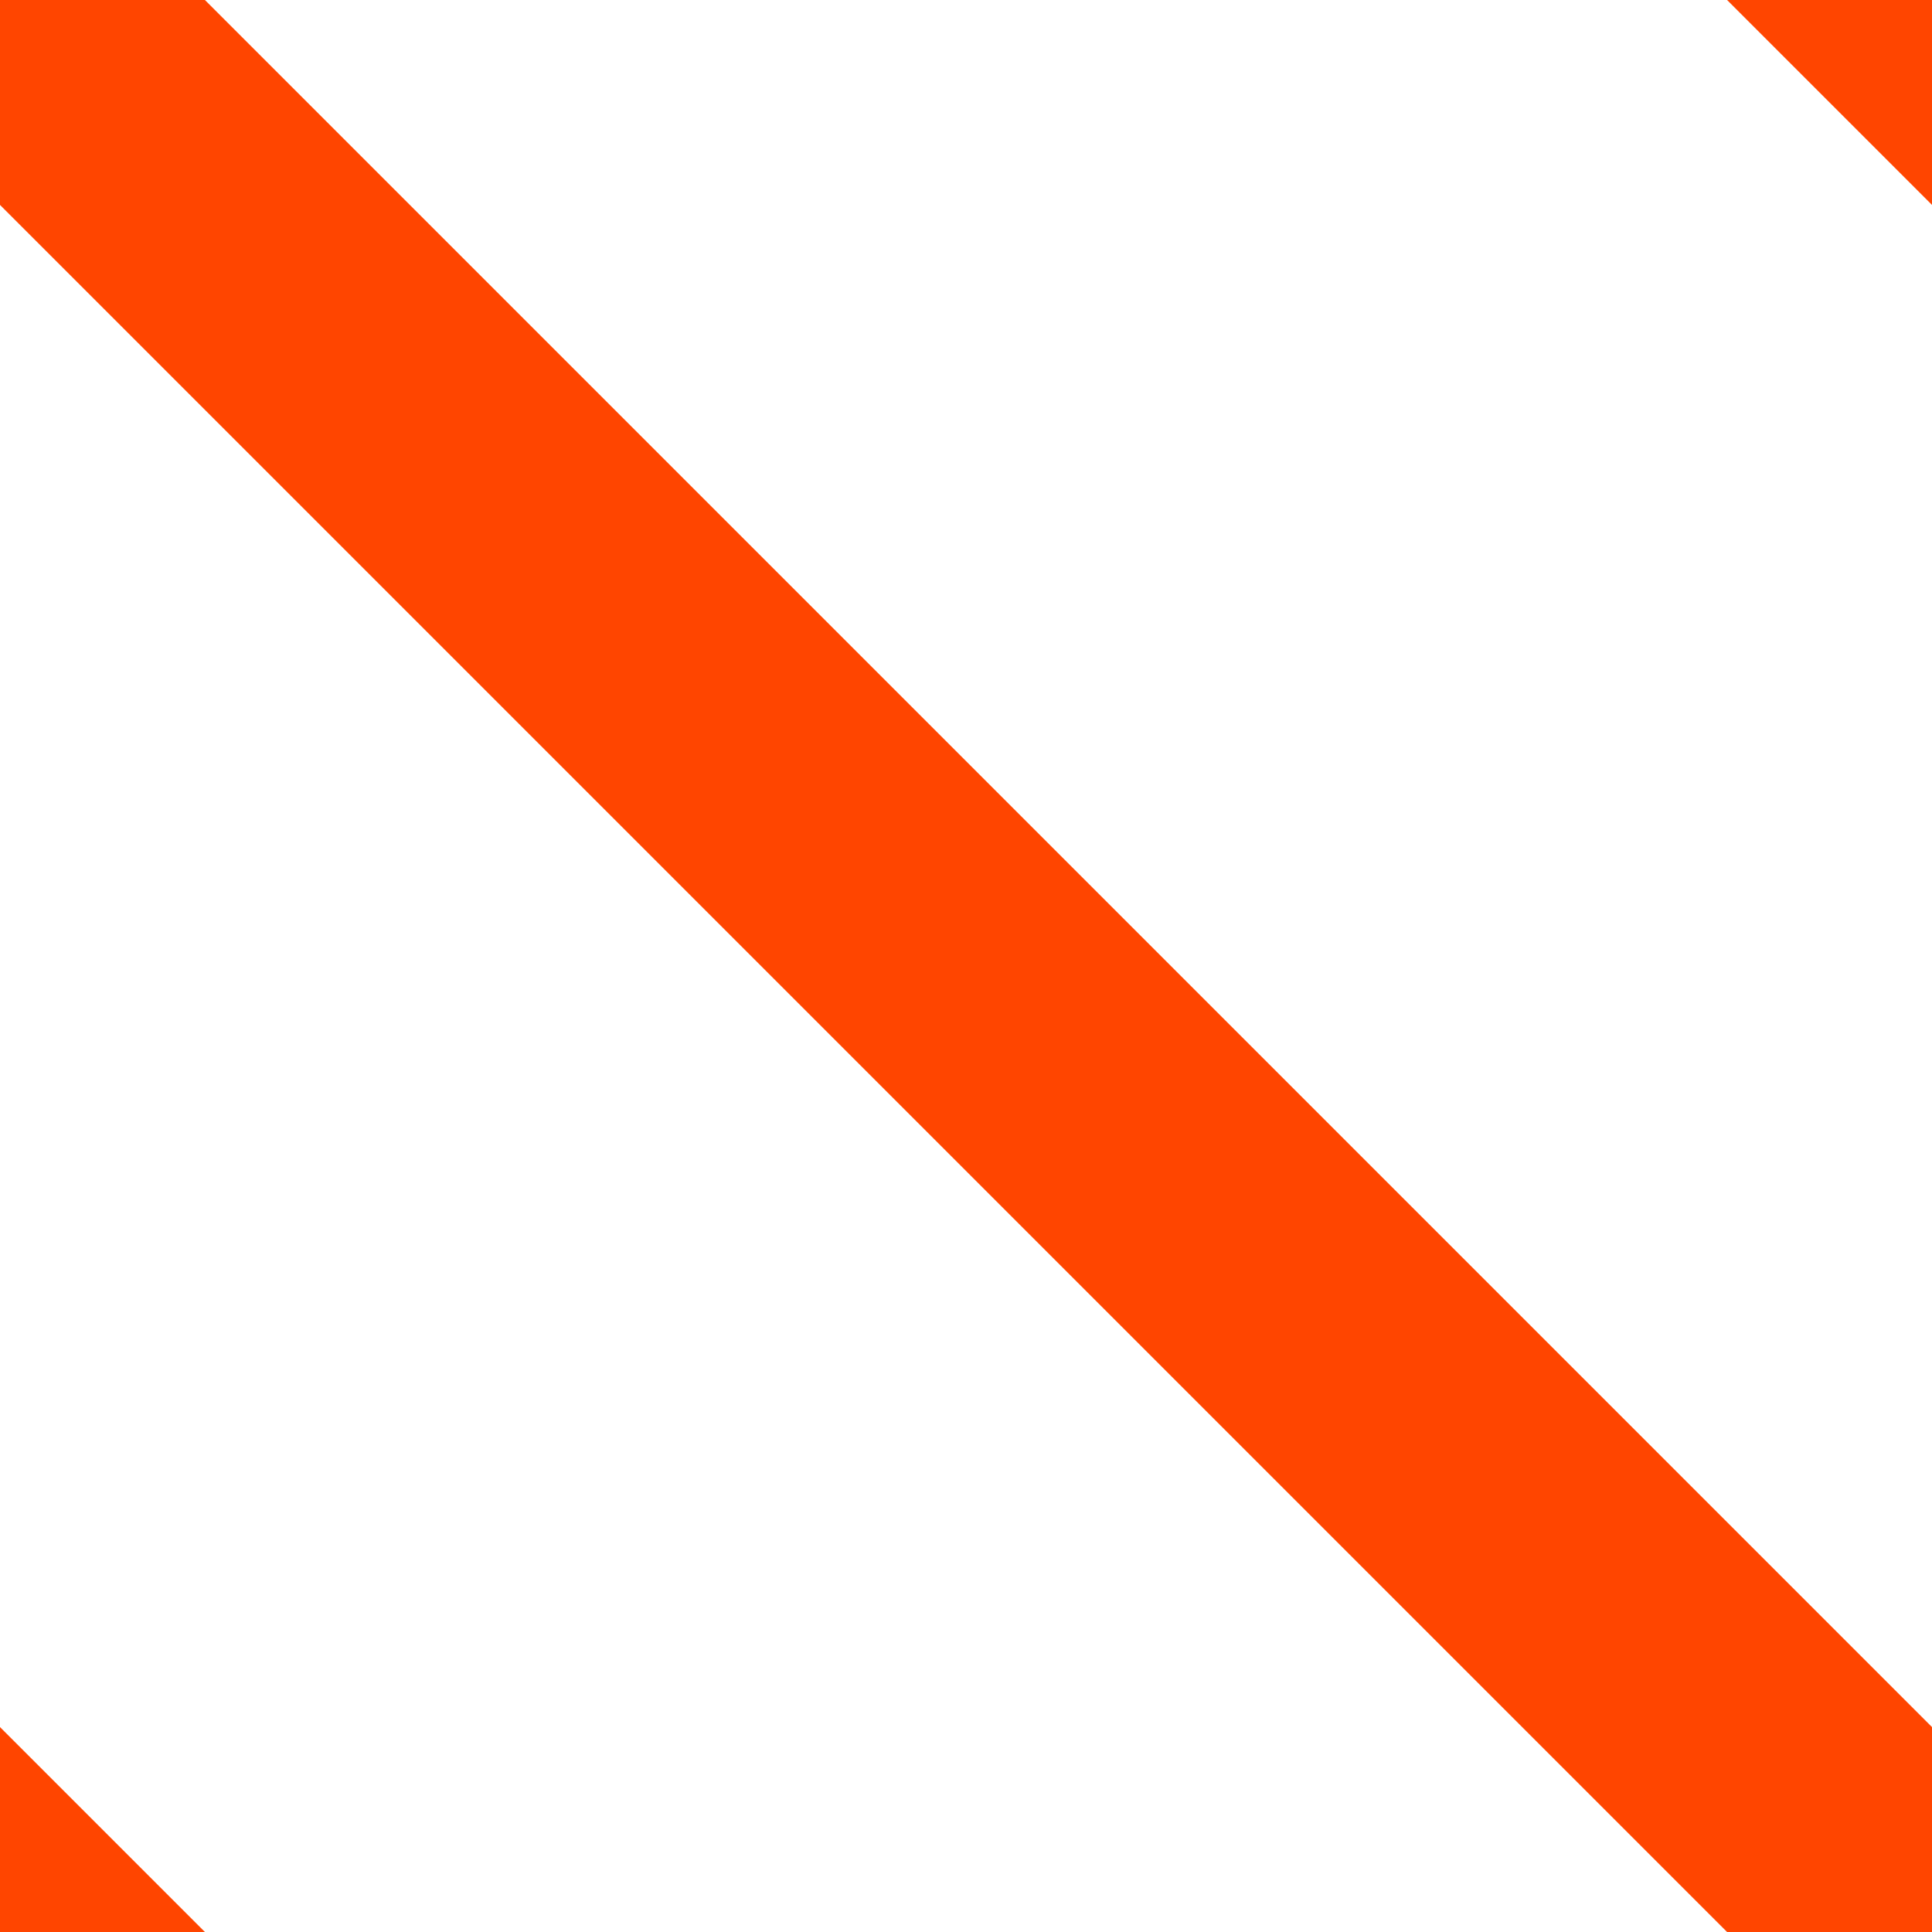
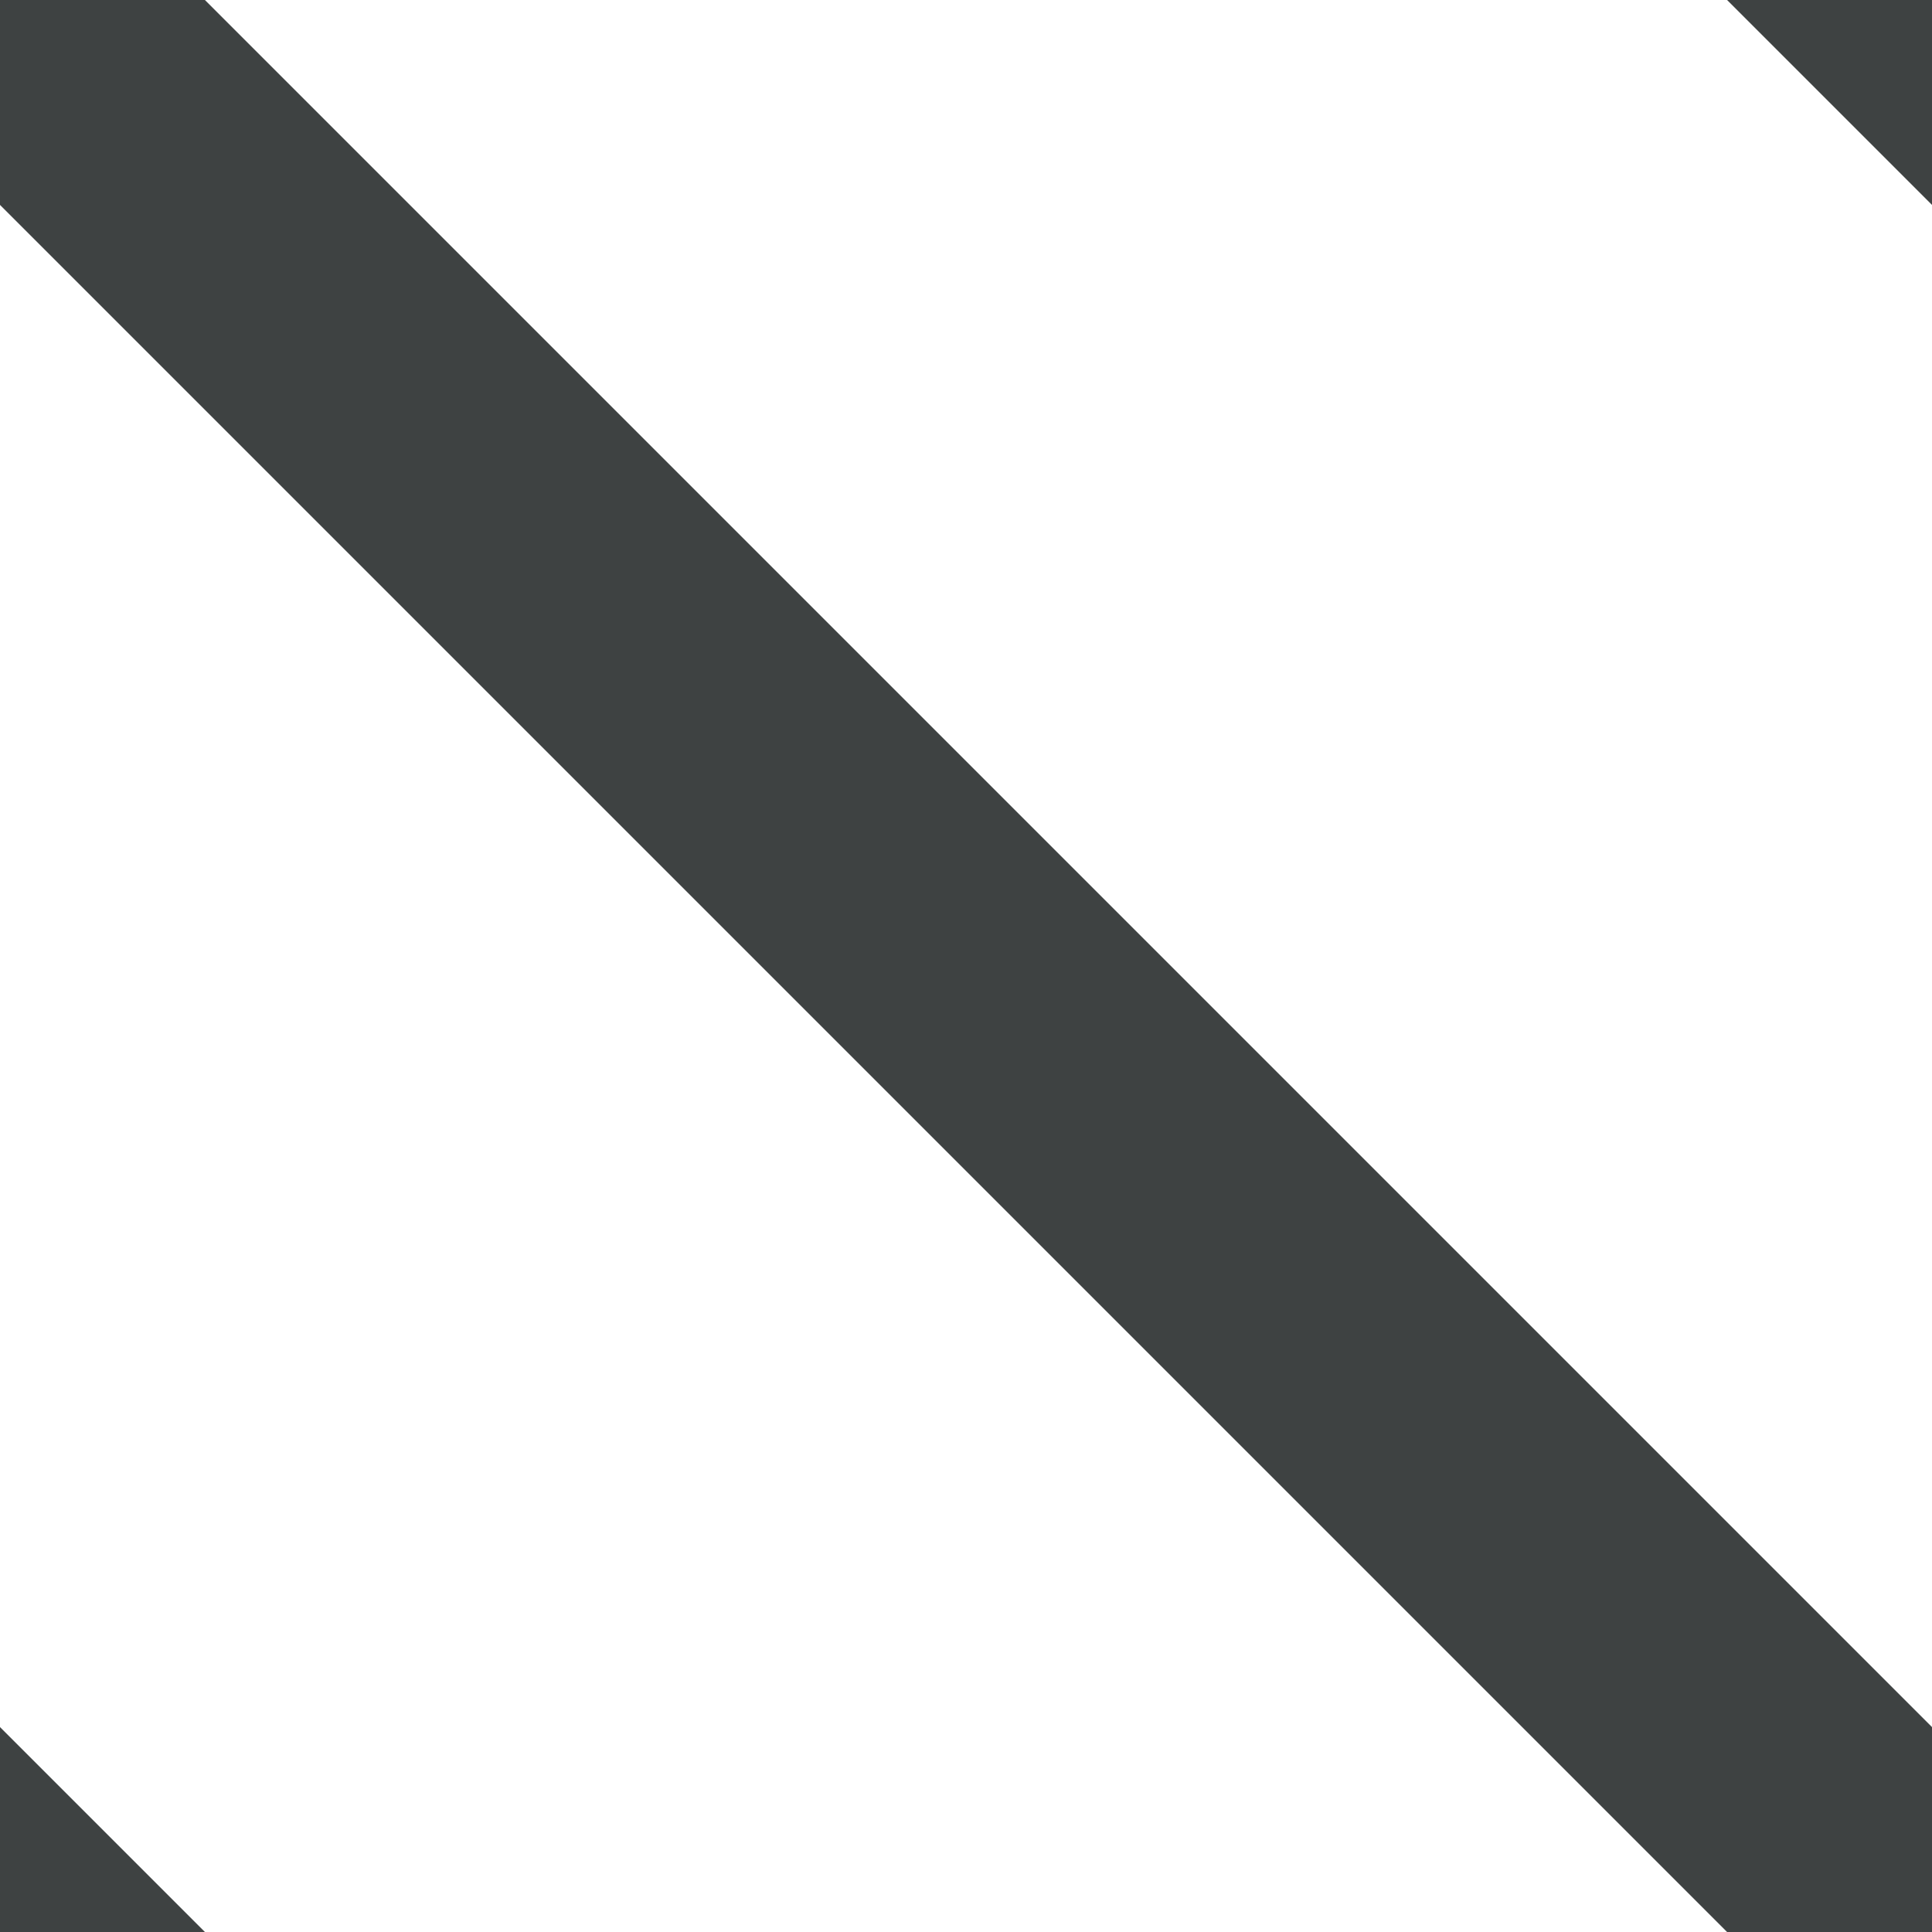
- <svg xmlns="http://www.w3.org/2000/svg" width="20" height="20" stroke="orangered" stroke-width="3">
+ <svg xmlns="http://www.w3.org/2000/svg" width="20" height="20" stroke="#3E4242" stroke-width="3">
  <line x1="-4" y1="16" x2="4" y2="24" />
  <line x1="0" y1="0" x2="20" y2="20" />
  <line x1="16" y1="-4" x2="24" y2="4" />
</svg>
